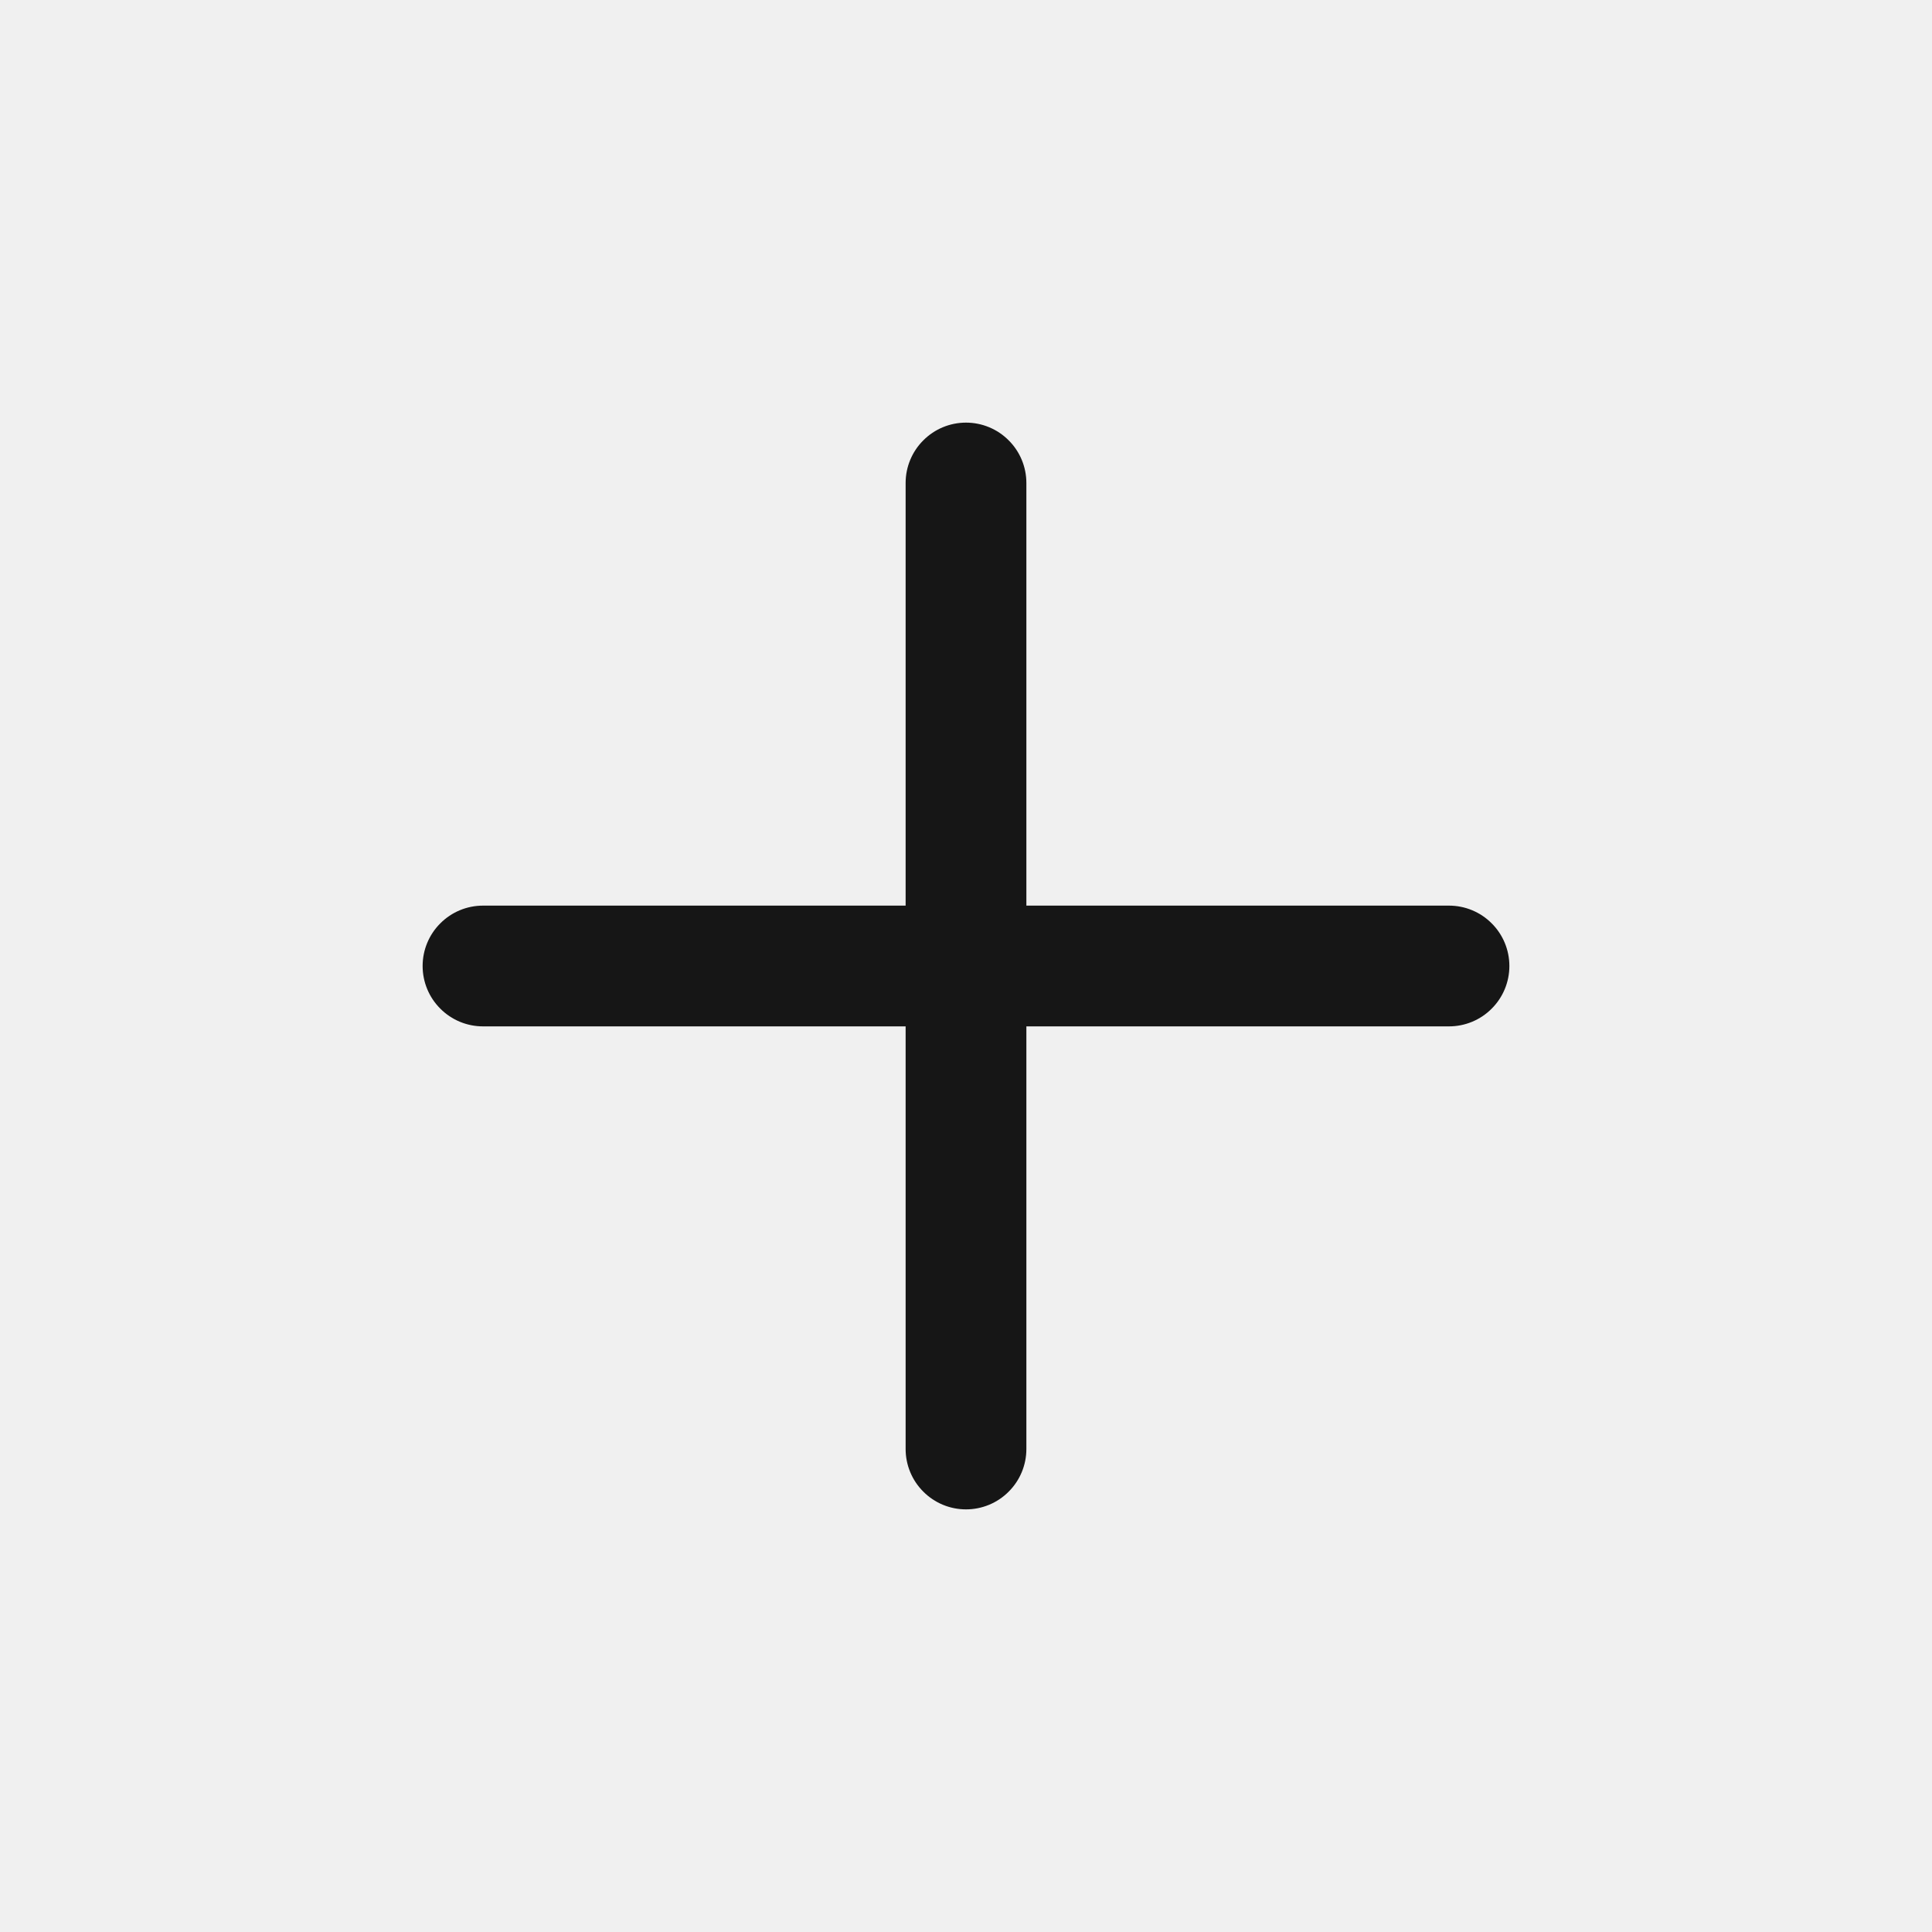
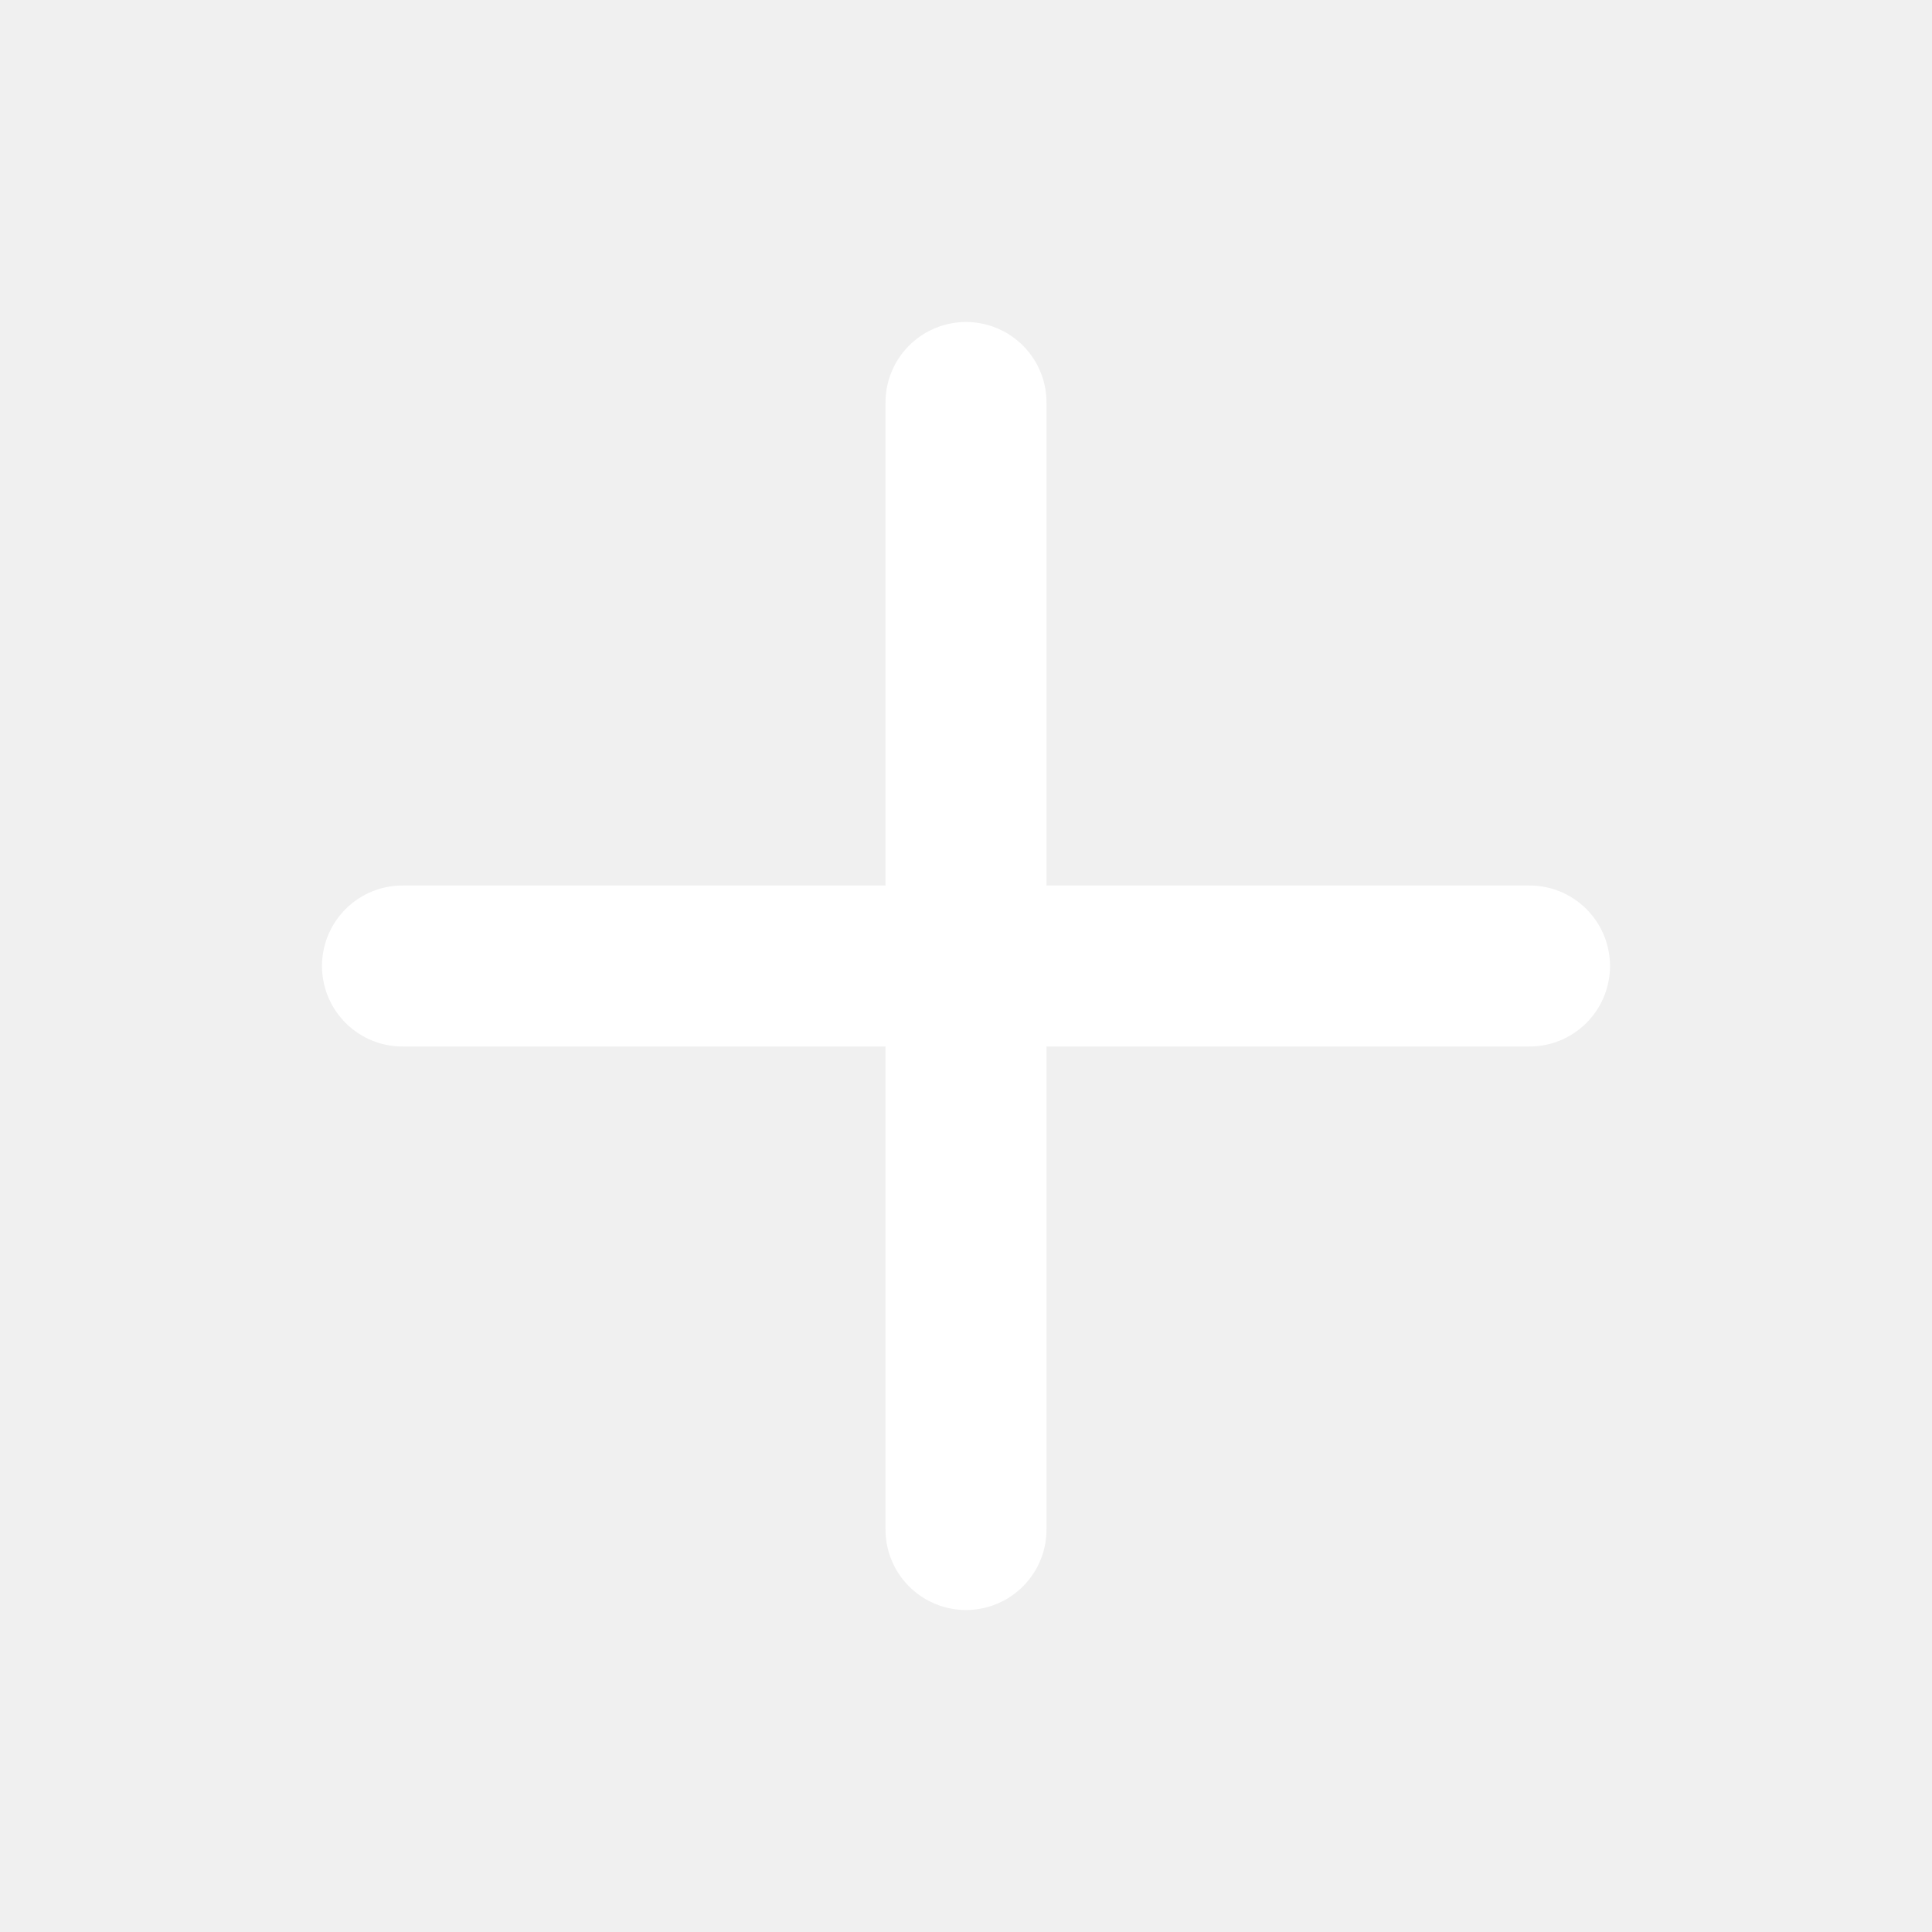
<svg xmlns="http://www.w3.org/2000/svg" width="24" height="24" viewBox="0 0 24 24" fill="none">
-   <path fill-rule="evenodd" clip-rule="evenodd" d="M12.53 5.47C12.39 5.329 12.199 5.25 12 5.25C11.801 5.25 11.61 5.329 11.47 5.47C11.329 5.61 11.25 5.801 11.25 6V11.25H6C5.801 11.25 5.61 11.329 5.47 11.47C5.329 11.61 5.25 11.801 5.25 12C5.25 12.199 5.329 12.39 5.47 12.53C5.61 12.671 5.801 12.75 6 12.75H11.25V18C11.25 18.199 11.329 18.39 11.47 18.53C11.61 18.671 11.801 18.75 12 18.75C12.199 18.75 12.39 18.671 12.53 18.53C12.671 18.39 12.75 18.199 12.75 18V12.75H18C18.199 12.75 18.39 12.671 18.53 12.53C18.671 12.39 18.75 12.199 18.75 12C18.75 11.801 18.671 11.61 18.53 11.47C18.39 11.329 18.199 11.25 18 11.25H12.75V6C12.75 5.801 12.671 5.61 12.53 5.47Z" fill="#161616" />
+   <path d="M5 12H12M19 12H12M12 12V5M12 12V19" stroke="white" stroke-width="2" stroke-linecap="round" stroke-linejoin="round" />
</svg>
